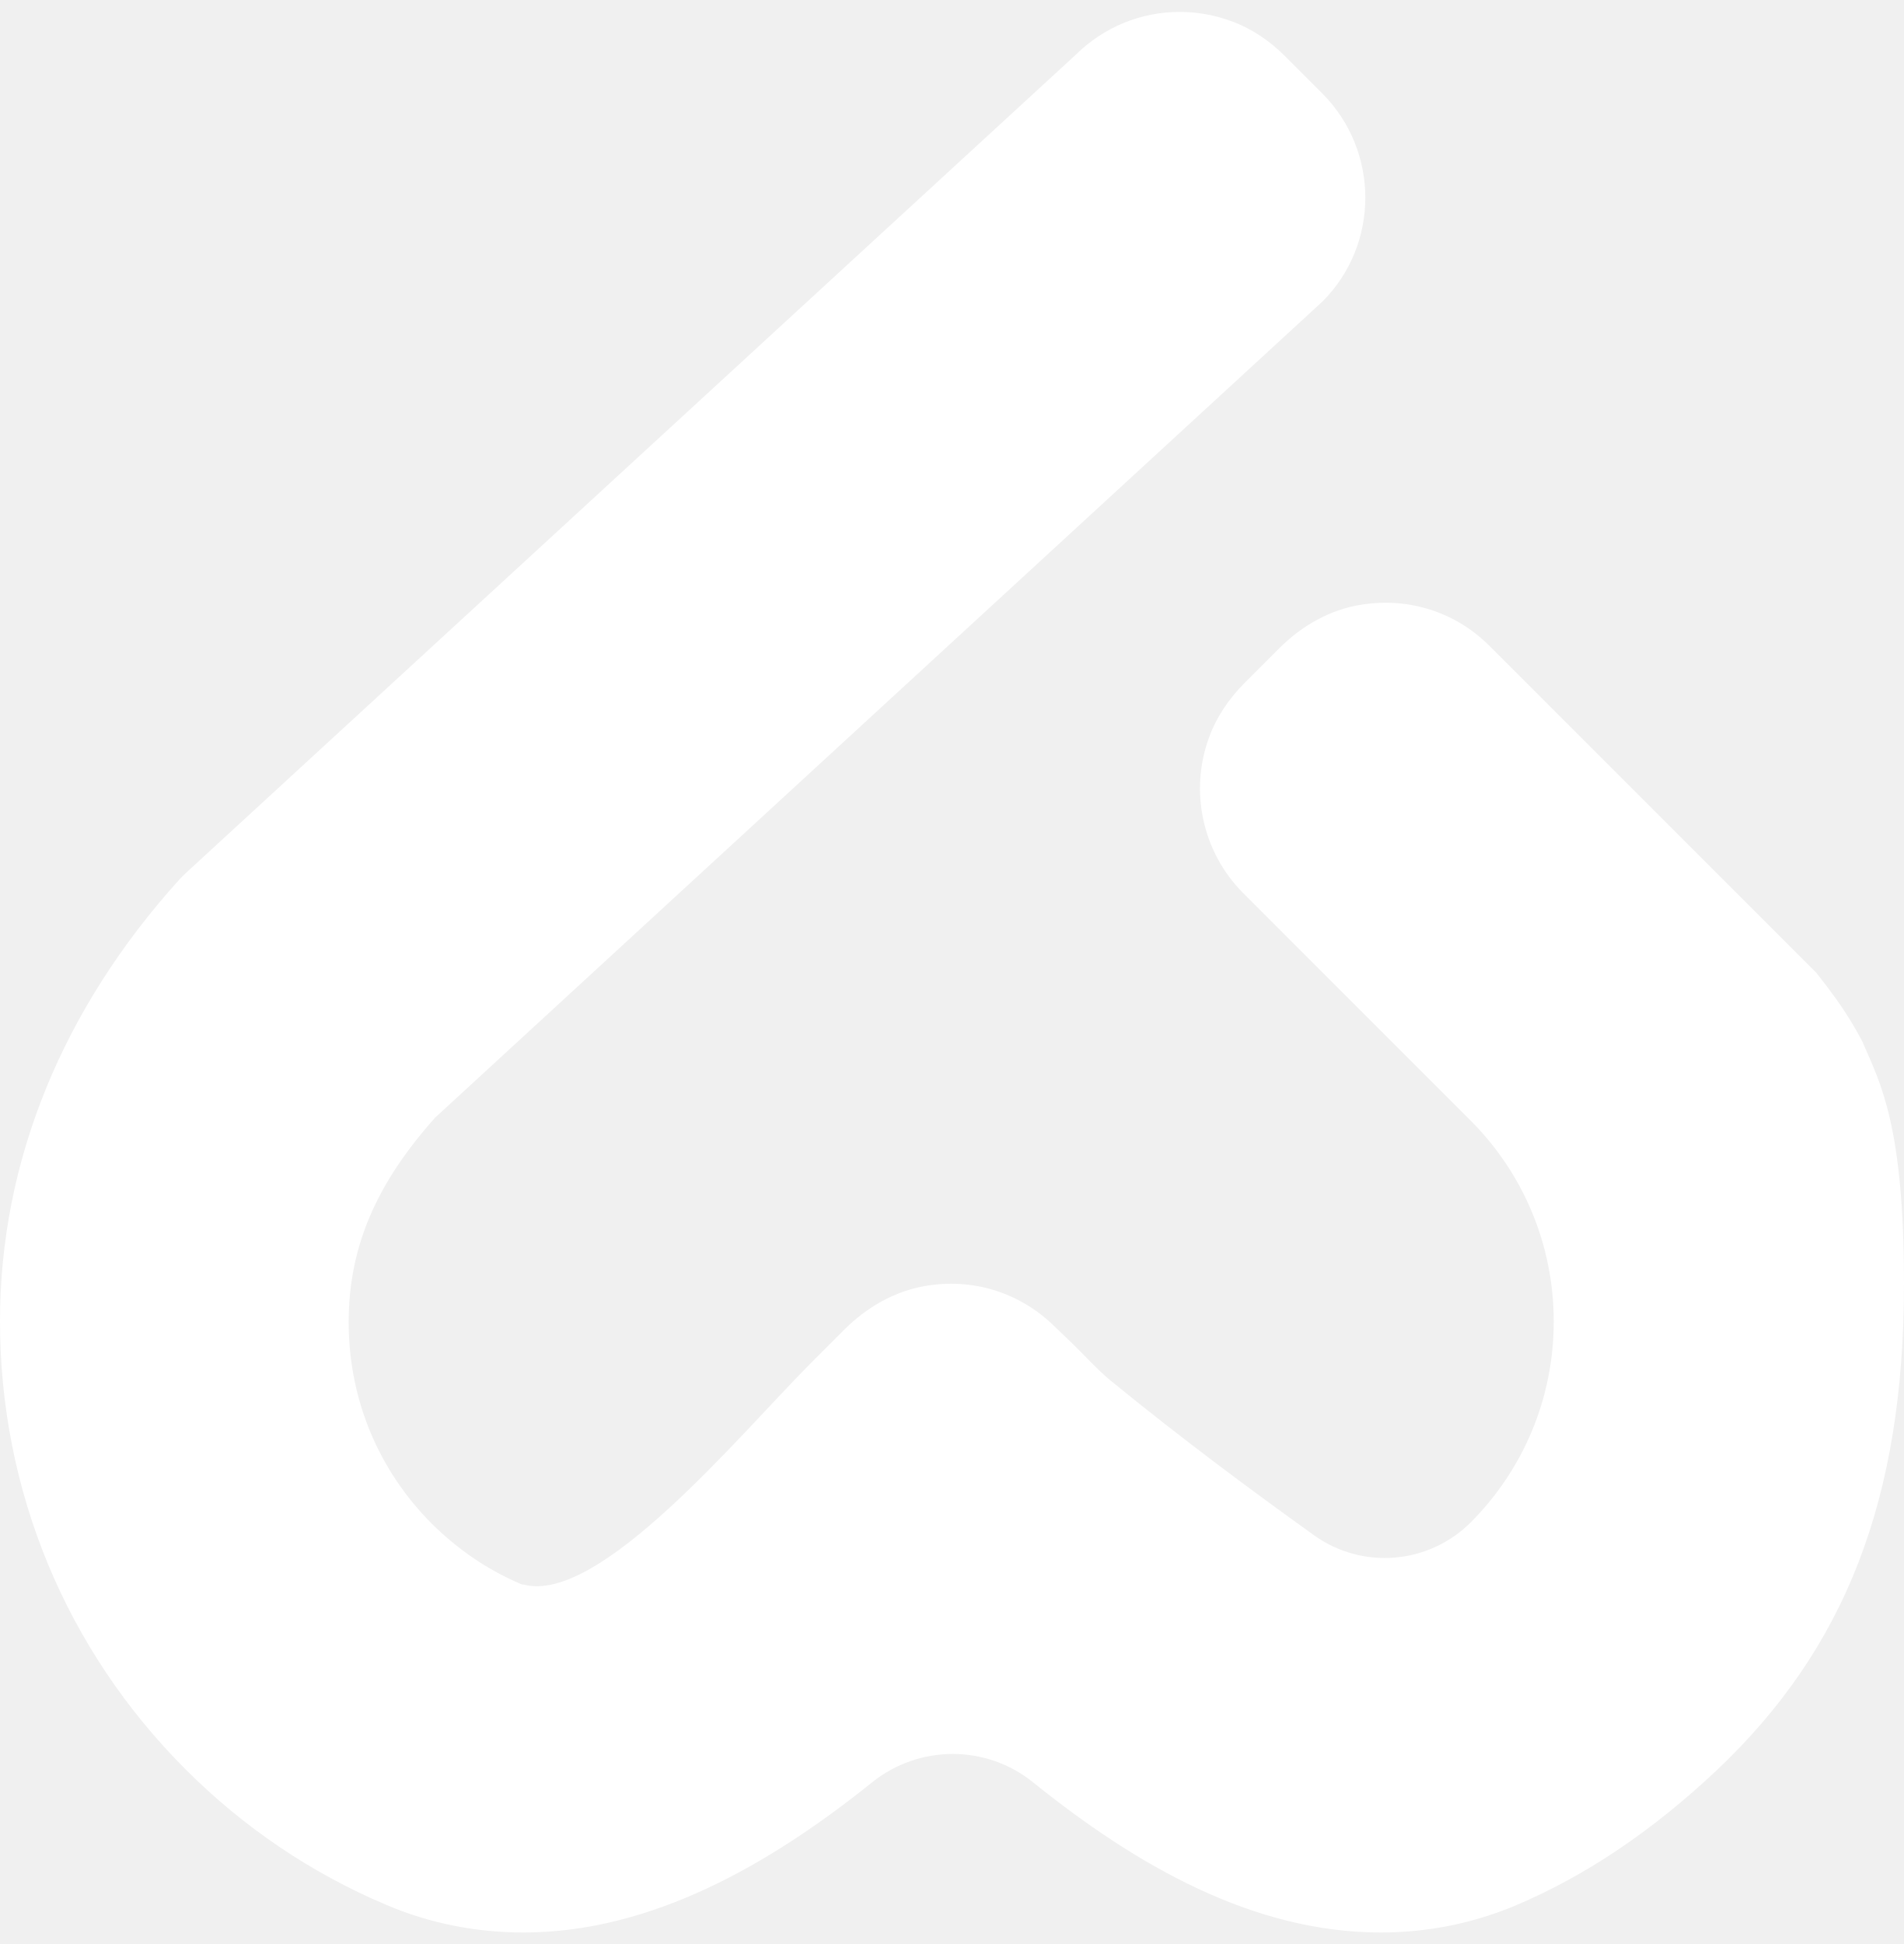
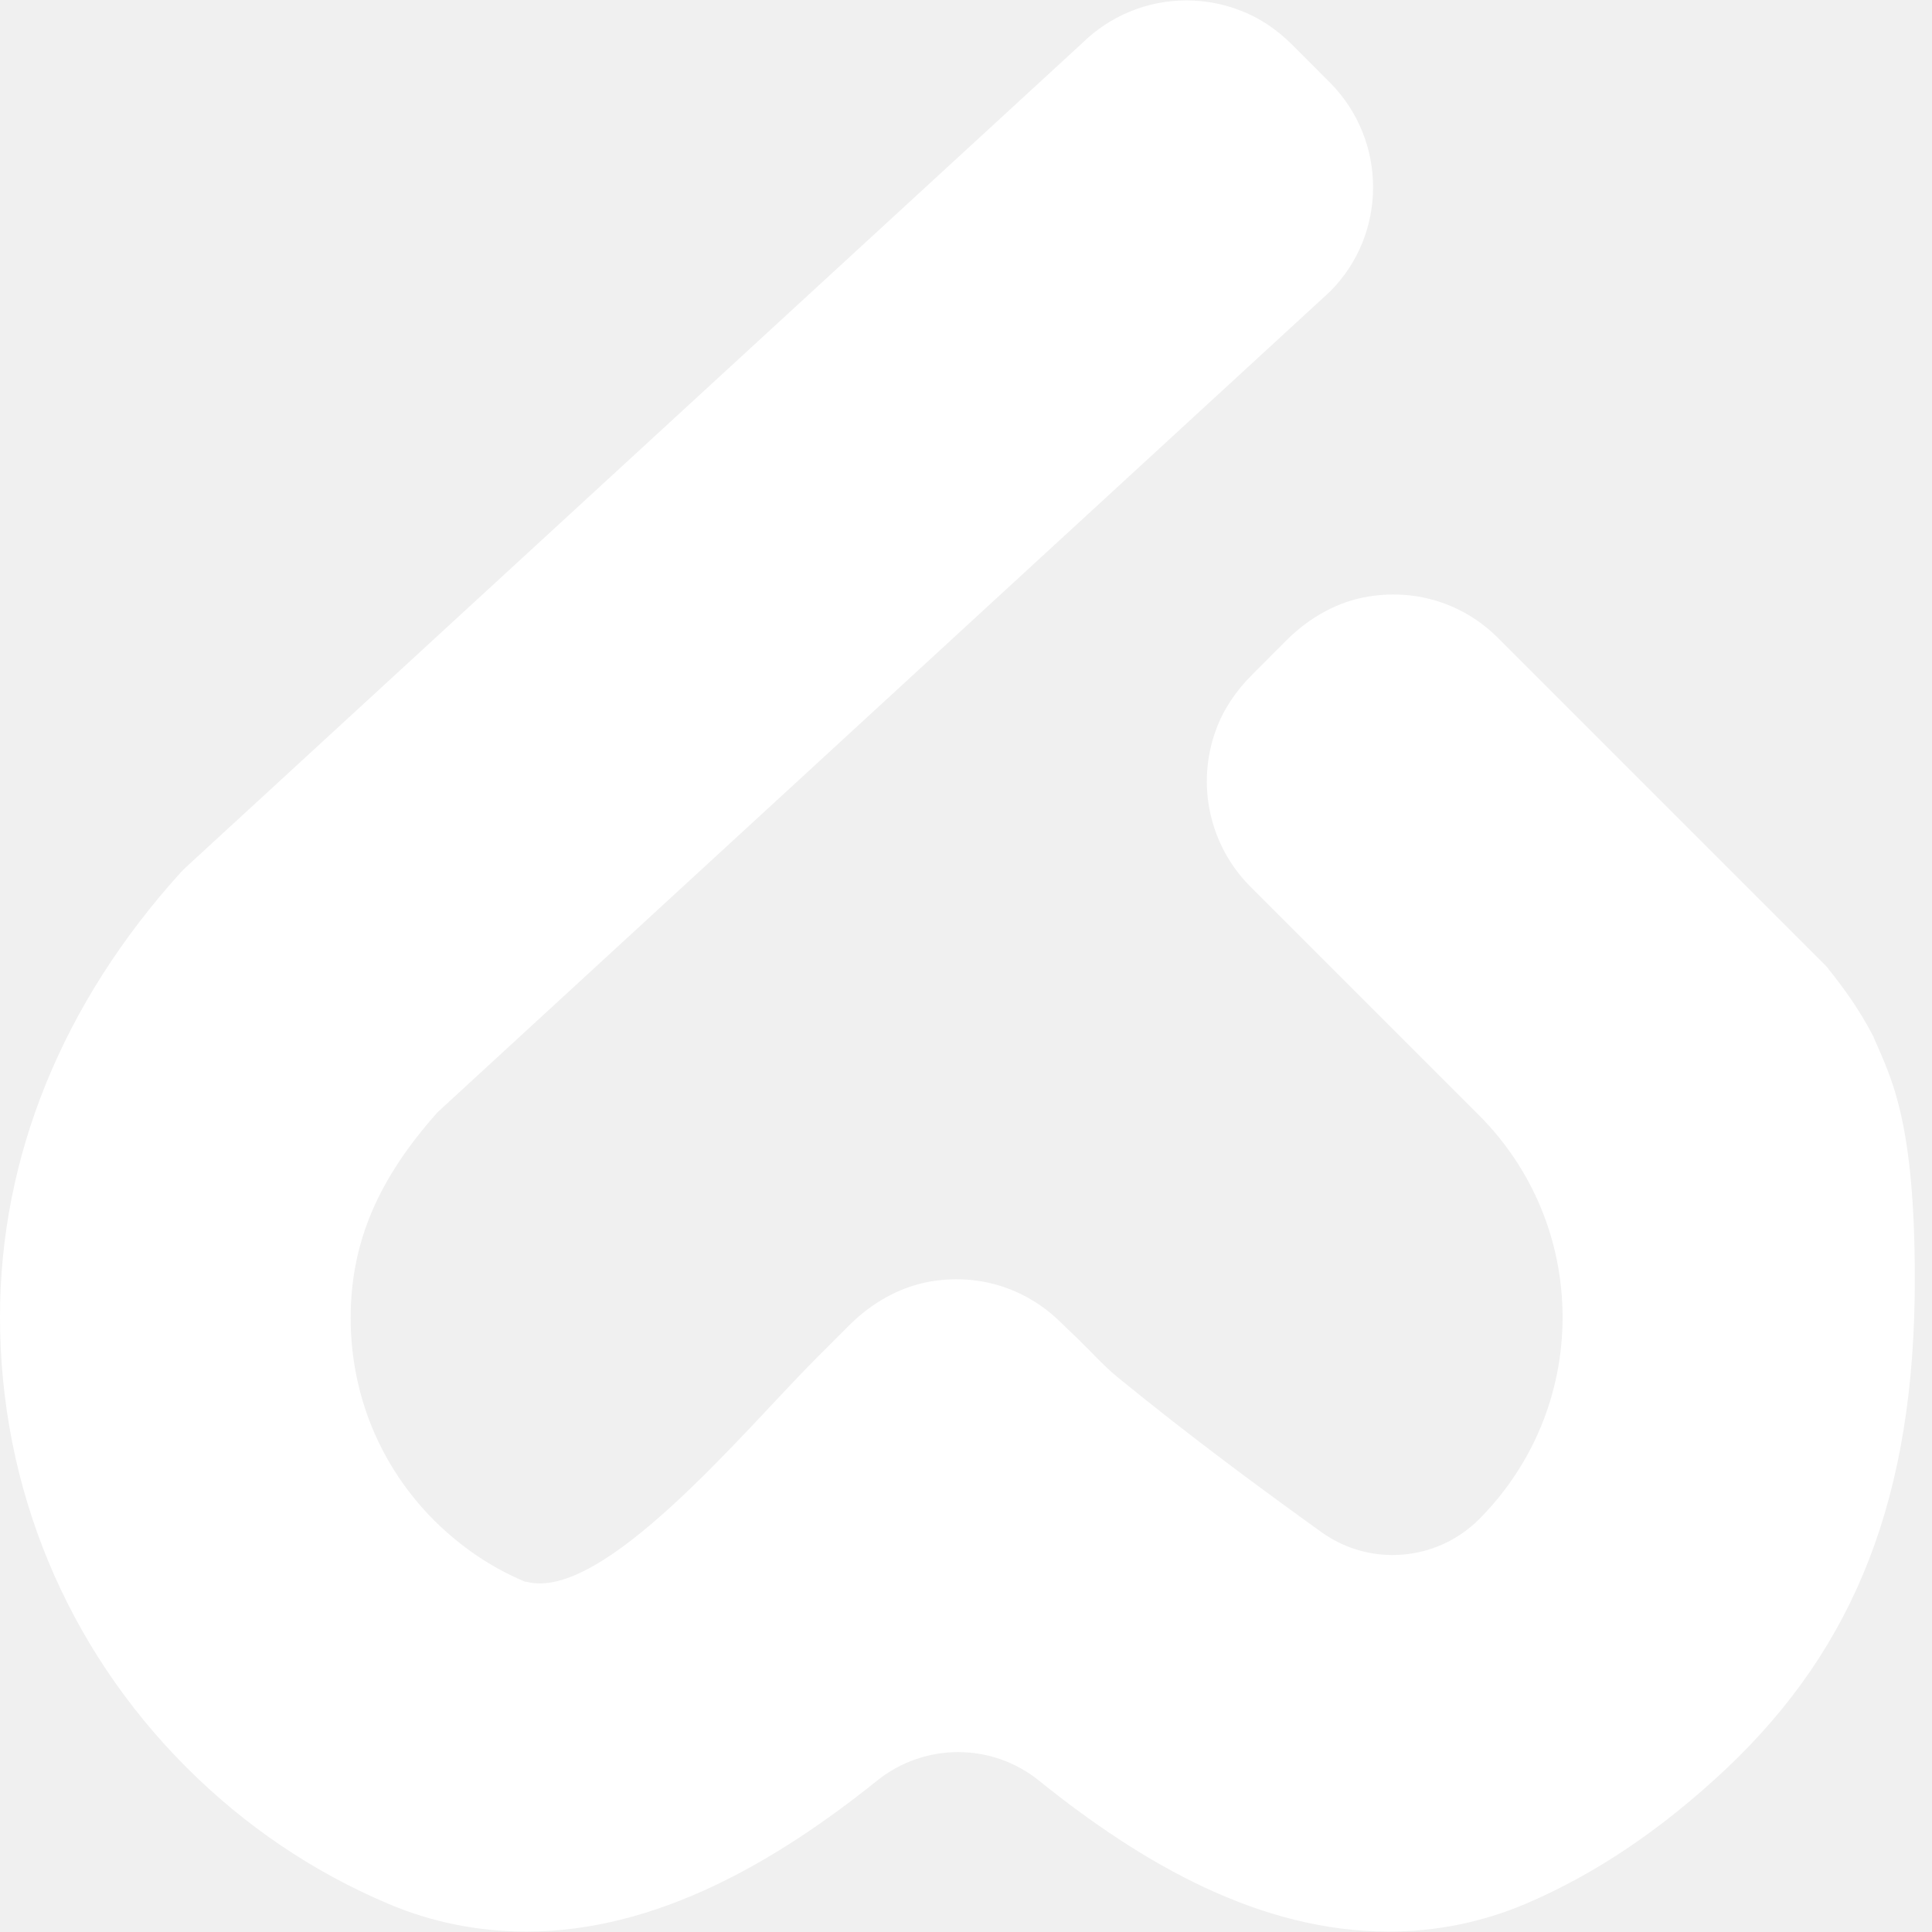
- <svg xmlns="http://www.w3.org/2000/svg" width="48" height="49" viewBox="0 0 48 49" fill="none">
-   <g clip-path="url(#clip0_6119_4404)">
-     <path d="M46.97 26.29C46.73 25.83 46.46 25.4 46.15 24.99C46.05 24.85 45.93 24.7 45.79 24.52L37.55 16.28C36.71 15.44 35.54 15.05 34.33 15.24C33.54 15.36 32.82 15.77 32.25 16.34L31.39 17.2C30.97 17.62 30.66 18.09 30.48 18.59C29.98 19.95 30.32 21.48 31.33 22.5L37.07 28.24C38.42 29.59 39.17 31.4 39.17 33.31C39.17 35.22 38.42 37.03 37.07 38.38C36.01 39.43 34.35 39.57 33.13 38.7C31.64 37.63 29.86 36.32 28 34.8C27.64 34.5 27.34 34.16 27.03 33.86L26.54 33.39C25.68 32.57 24.5 32.2 23.29 32.42C22.53 32.56 21.84 32.96 21.29 33.51L20.42 34.38C18.63 36.18 15.11 40.45 13.2 39.94C13.2 39.94 13.19 39.94 13.17 39.94L13.14 39.93C12.29 39.57 11.55 39.06 10.89 38.41C9.53 37.05 8.79 35.25 8.79 33.33C8.79 31.41 9.5 29.82 10.97 28.17L33.34 7.6C34.78 6.16 34.78 3.81 33.34 2.36L32.4 1.42C32 1.02 31.55 0.72 31.06 0.54C30.63 0.38 30.19 0.3 29.74 0.3C28.75 0.3 27.82 0.69 27.12 1.38L4.68 22.01L4.62 22.07C4.62 22.07 4.55 22.14 4.53 22.16C1.57 25.43 0 29.28 0 33.3C0 37.57 1.66 41.58 4.68 44.6C6.14 46.06 7.84 47.21 9.73 48.01C10.83 48.48 12 48.71 13.2 48.71C16.44 48.71 19.44 46.97 21.98 44.93C23.17 43.97 24.87 43.97 26.05 44.93C28.66 47.03 31.6 48.71 34.81 48.71C35.99 48.71 37.14 48.48 38.23 48.02C39.99 47.27 41.64 46.16 43.27 44.63C46.52 41.56 48 37.79 48 32.35C48 28.39 47.41 27.31 46.97 26.3V26.29Z" fill="white" />
-   </g>
-   <defs>
-     <clipPath id="clip0_6119_4404">
-       <rect width="48" height="48.43" fill="white" transform="translate(0 0.290009)" />
-     </clipPath>
-   </defs>
+ <svg xmlns="http://www.w3.org/2000/svg" width="28" height="28" viewBox="0 0 28 28" fill="none">
+   <path d="M27.156 15.032C27.017 14.766 26.861 14.518 26.682 14.28C26.624 14.2 26.554 14.113 26.473 14.009L21.709 9.245C21.224 8.759 20.547 8.534 19.848 8.643C19.391 8.713 18.975 8.95 18.645 9.279L18.148 9.777C17.905 10.02 17.726 10.291 17.622 10.58C17.333 11.367 17.529 12.251 18.113 12.841L21.432 16.16C22.212 16.94 22.646 17.986 22.646 19.091C22.646 20.195 22.212 21.241 21.432 22.022C20.819 22.629 19.859 22.71 19.154 22.207C18.293 21.588 17.263 20.831 16.188 19.952C15.98 19.779 15.806 19.582 15.627 19.409L15.344 19.137C14.847 18.663 14.165 18.449 13.465 18.576C13.026 18.657 12.627 18.888 12.309 19.206L11.806 19.709C10.771 20.75 8.736 23.219 7.631 22.924C7.631 22.924 7.626 22.924 7.614 22.924L7.597 22.918C7.105 22.71 6.677 22.415 6.296 22.039C5.51 21.253 5.082 20.212 5.082 19.102C5.082 17.992 5.492 17.073 6.342 16.119L19.275 4.226C20.108 3.394 20.108 2.035 19.275 1.197L18.732 0.653C18.501 0.422 18.241 0.249 17.957 0.145C17.709 0.052 17.454 0.006 17.194 0.006C16.622 0.006 16.084 0.231 15.679 0.63L2.706 12.558L2.671 12.592C2.671 12.592 2.63 12.633 2.619 12.644C0.907 14.535 -0 16.761 -0 19.085C-0 21.554 0.959 23.872 2.706 25.618C3.55 26.462 4.532 27.127 5.625 27.59C6.261 27.861 6.938 27.994 7.631 27.994C9.505 27.994 11.239 26.988 12.708 25.809C13.396 25.254 14.378 25.254 15.061 25.809C16.57 27.023 18.269 27.994 20.125 27.994C20.808 27.994 21.472 27.861 22.103 27.595C23.12 27.162 24.074 26.52 25.017 25.635C26.895 23.86 27.751 21.681 27.751 18.536C27.751 16.246 27.41 15.622 27.156 15.038V15.032Z" fill="white" />
</svg>
